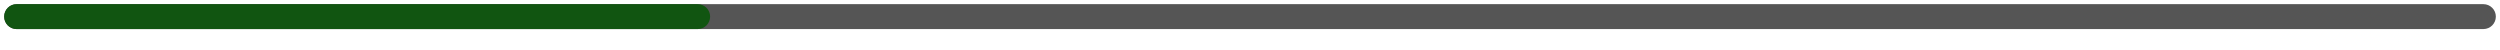
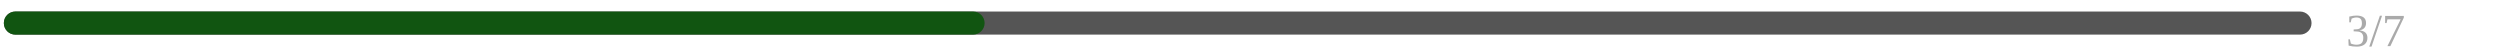
- <svg xmlns="http://www.w3.org/2000/svg" width="602" height="12">
-   <rect width="600" height="6" x="1" y="1" rx="3" ry="3" fill="#555" />
-   <rect width="170" height="6" x="1" y="1" rx="3" ry="3" fill="#151" />
+ <svg xmlns="http://www.w3.org/2000/svg" width="650" height="12">
+   <rect width="600" height="6" x="1" y="3" rx="3" ry="3" fill="#555" />
+   <text x="610" y="12" textLength="30" fill="#AAA" lengthAdjust="">3/7</text>
+   <rect width="255" height="6" x="1" y="3" rx="3" ry="3" fill="#151" />
</svg>
